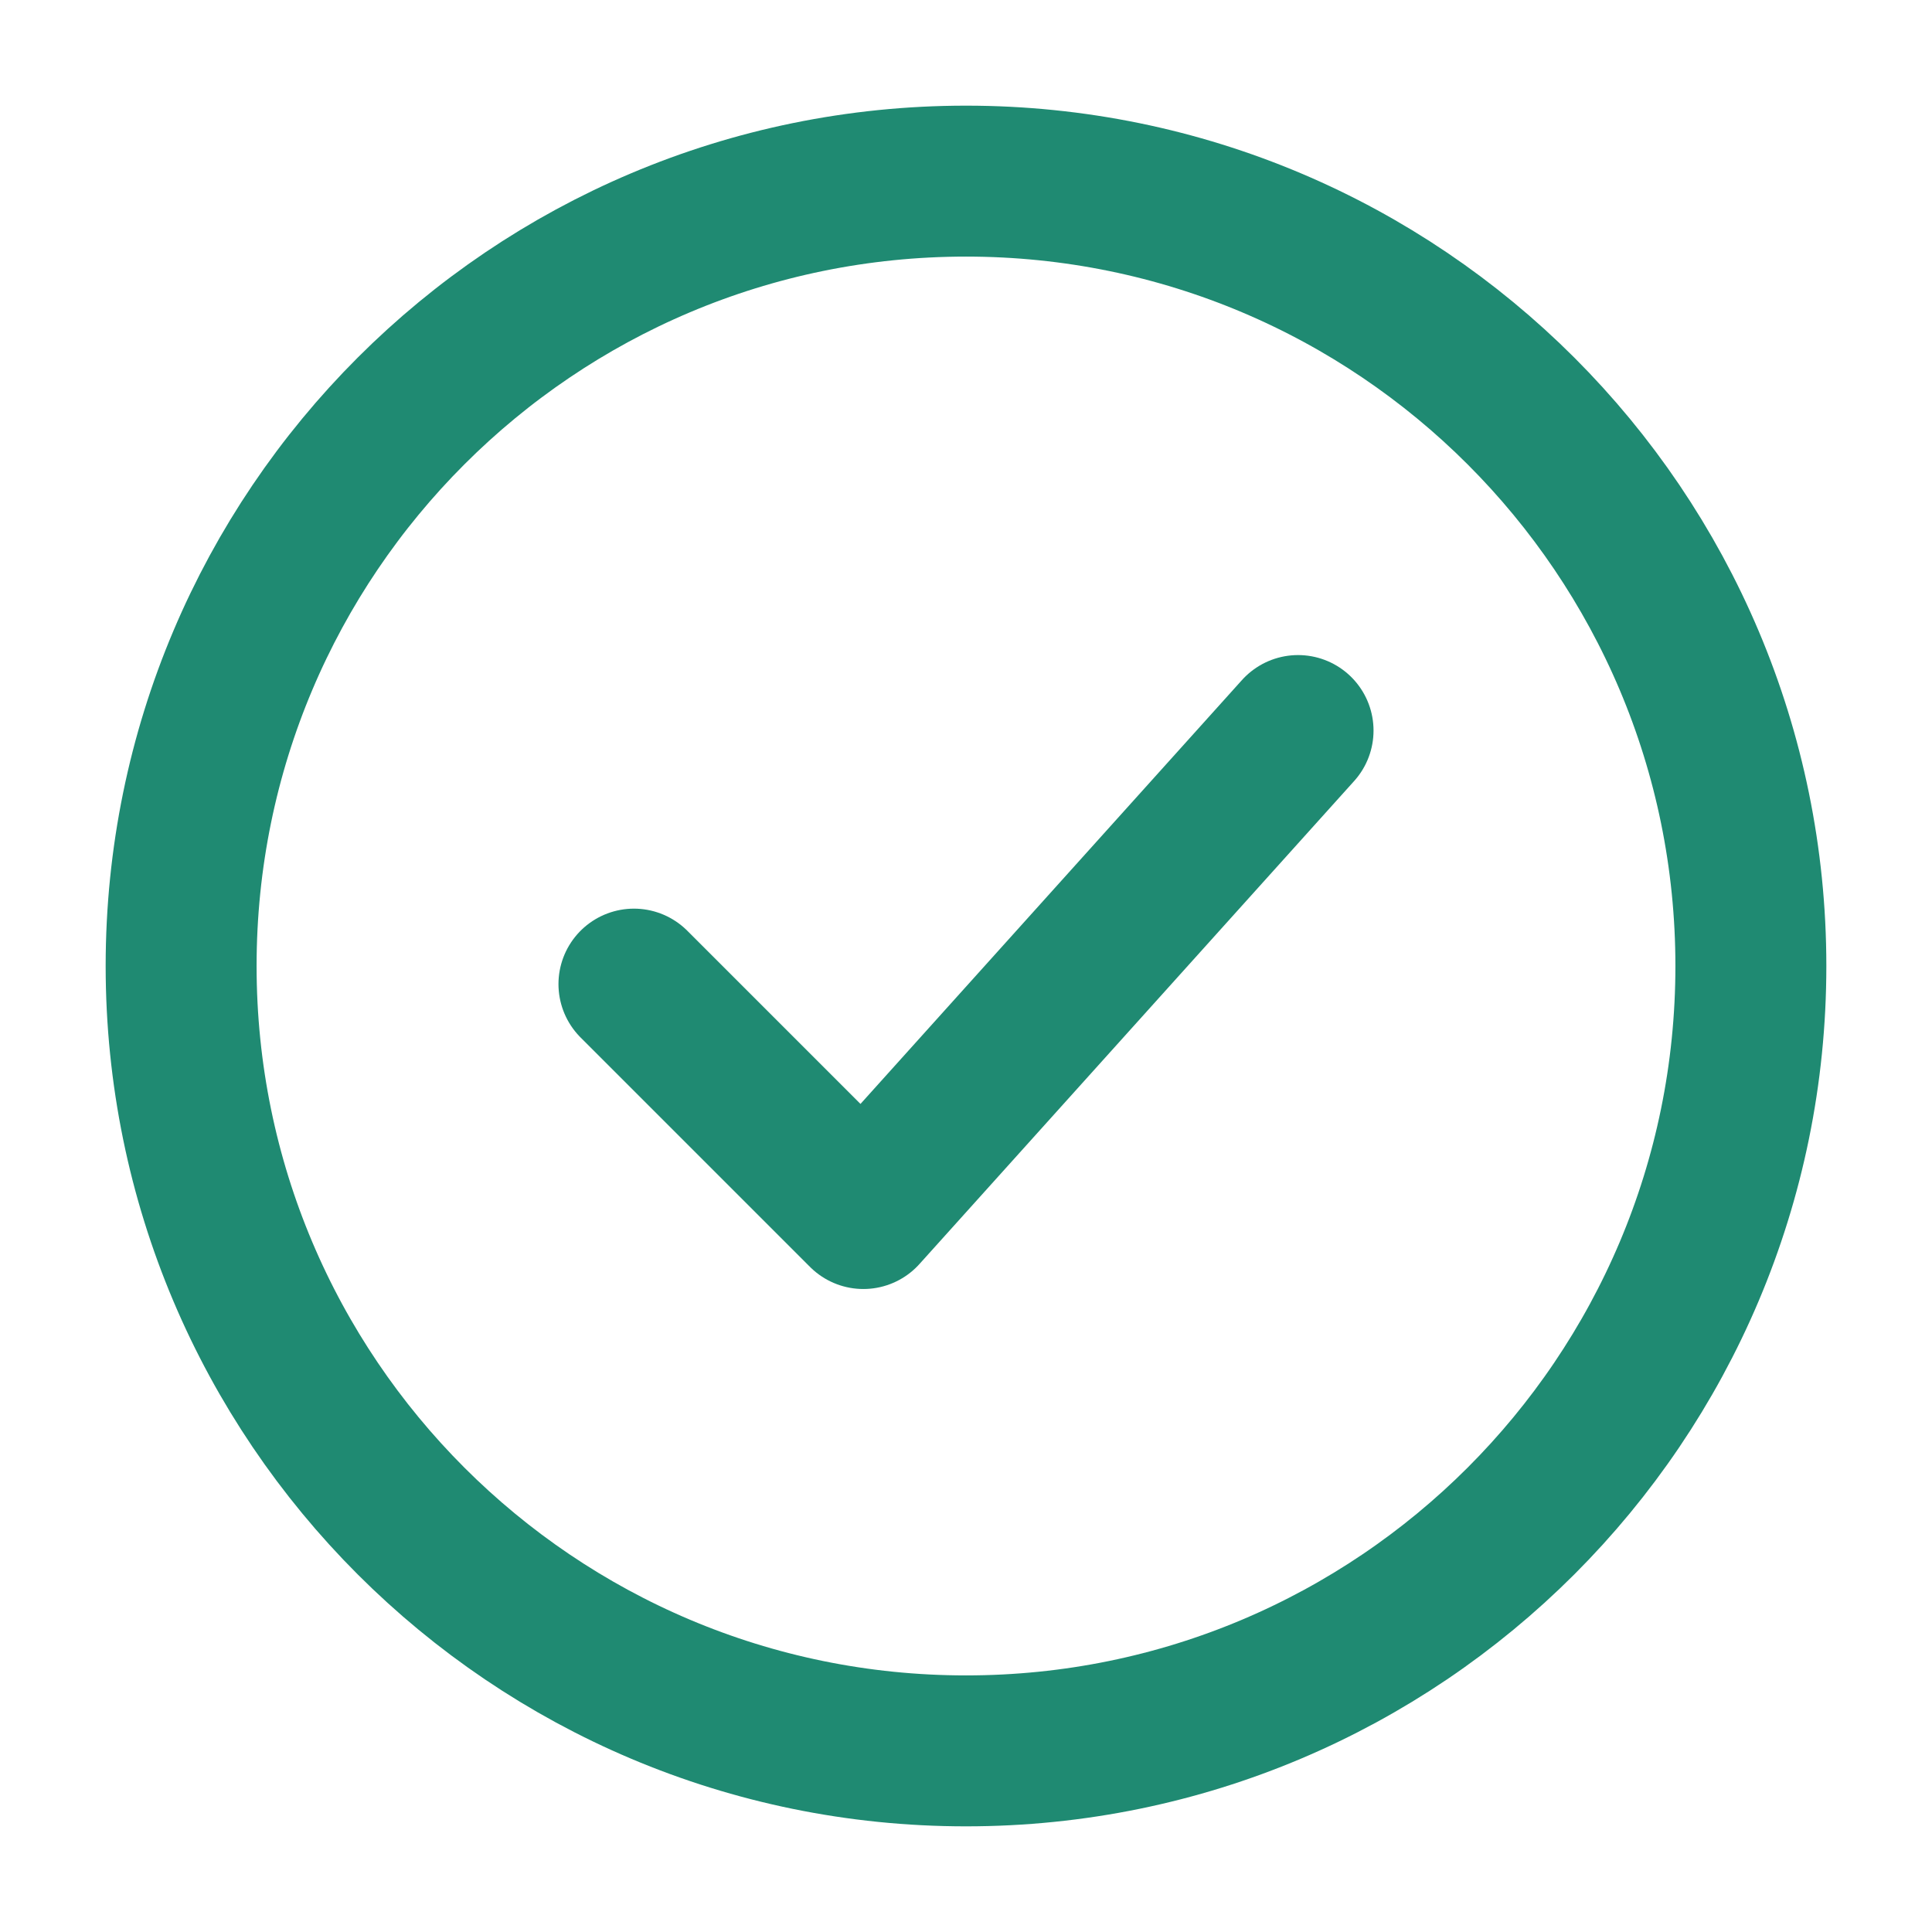
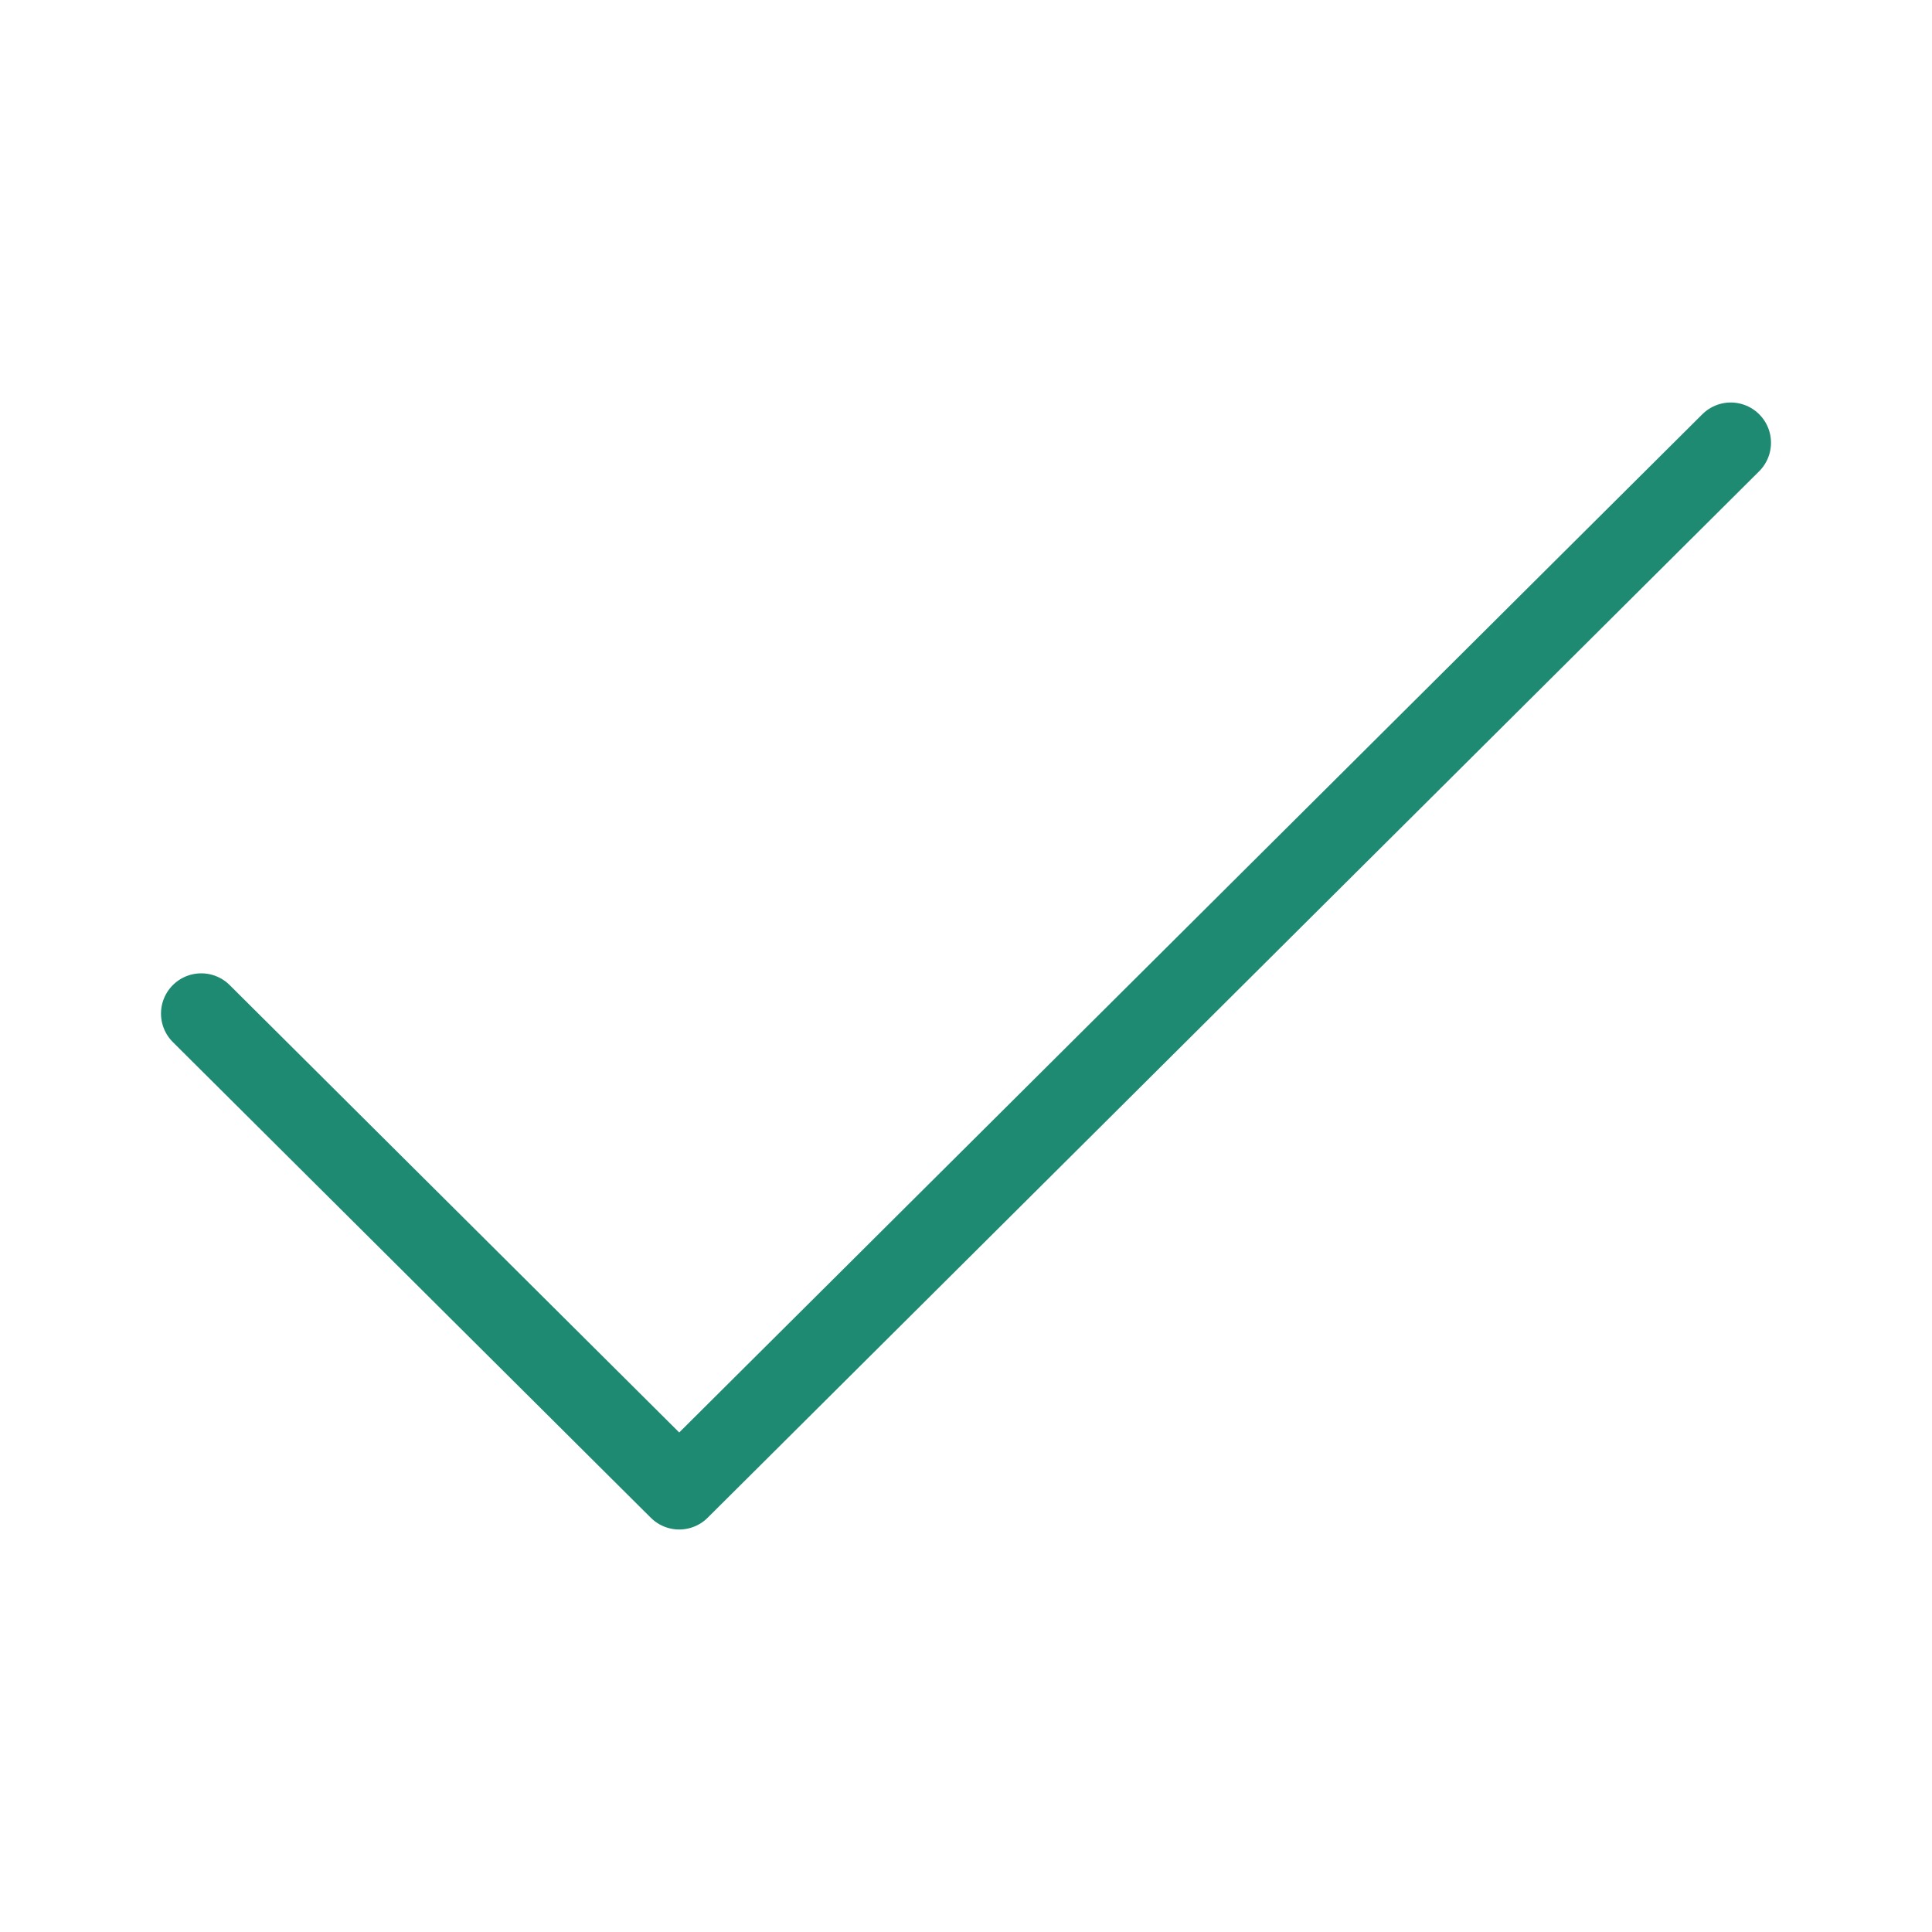
- <svg xmlns="http://www.w3.org/2000/svg" width="32" height="32" viewBox="0 0 32 32" fill="none">
-   <circle cx="16" cy="16" r="13" stroke="#1F8A72" stroke-width="2.5" />
-   <path d="M10.5 16.3l3.8 3.8 7.2-8" stroke="#1F8A72" stroke-width="2.5" stroke-linecap="round" stroke-linejoin="round" />
+ <svg xmlns="http://www.w3.org/2000/svg" width="32" height="32" viewBox="0 0 48 48" fill="none">
+   <path d="M43 11L16.875 37L5 25.182" stroke="#1F8A72" stroke-width="2" stroke-linecap="round" stroke-linejoin="round" />
</svg>
